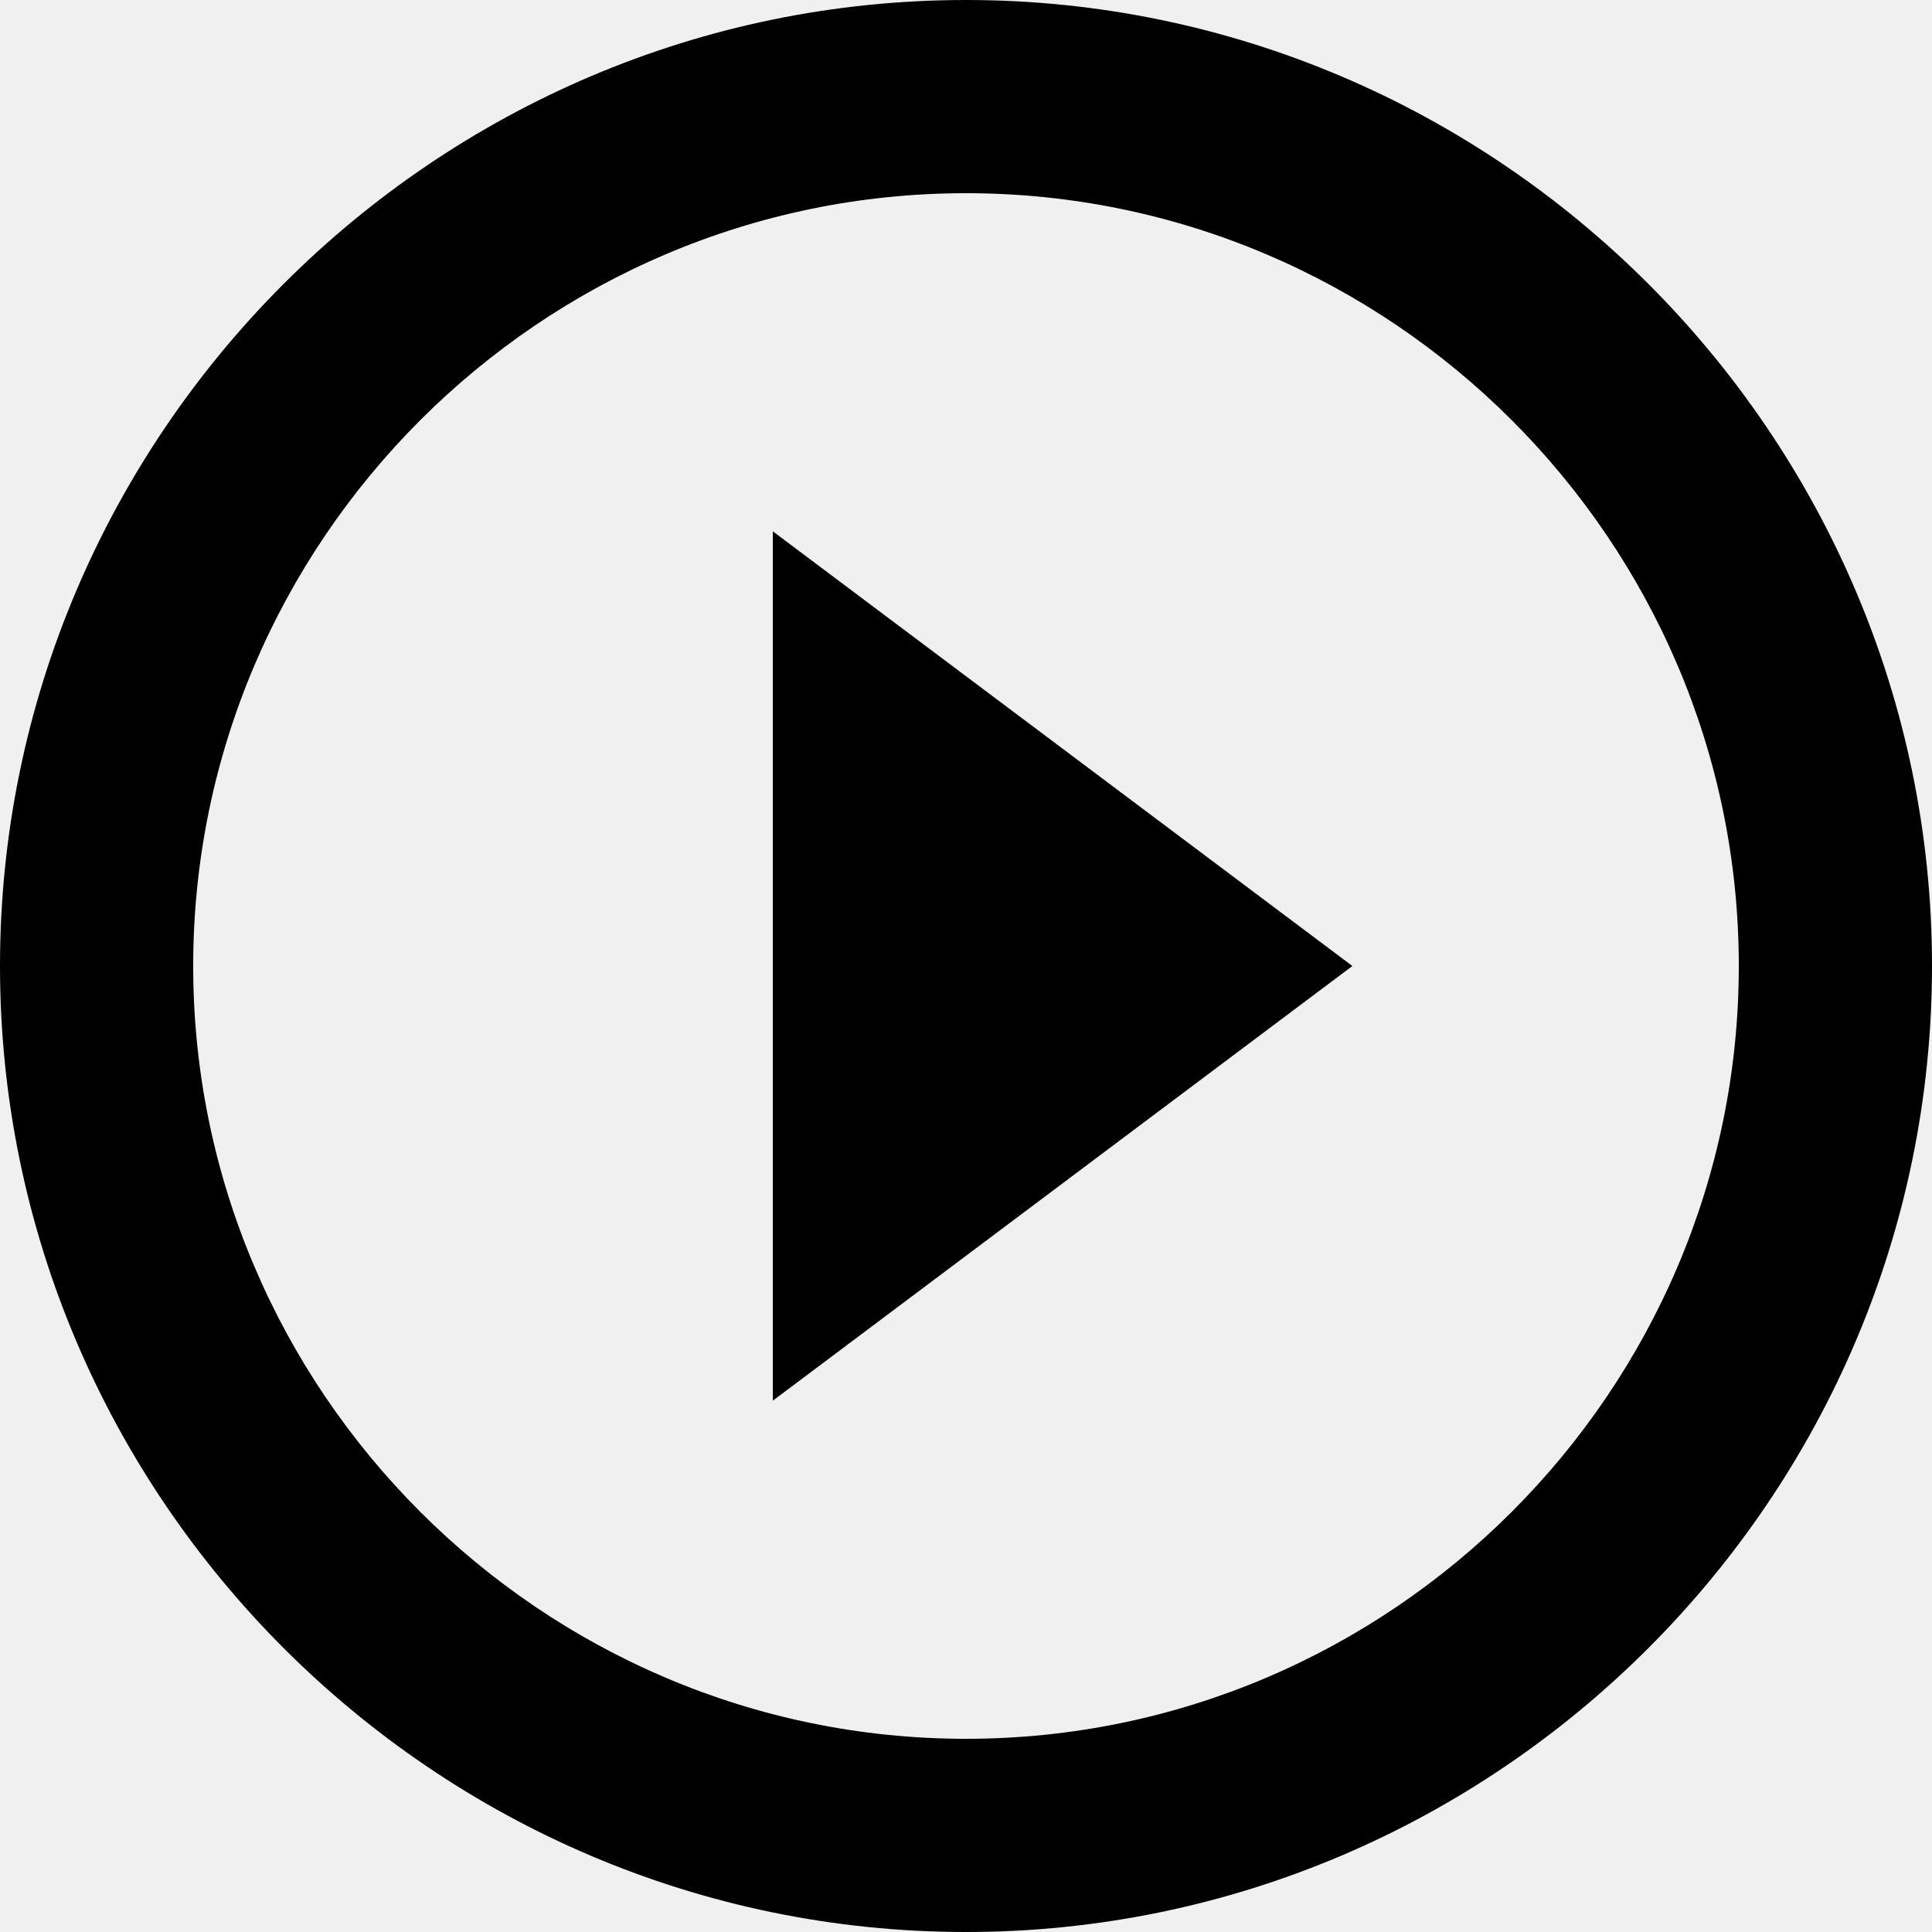
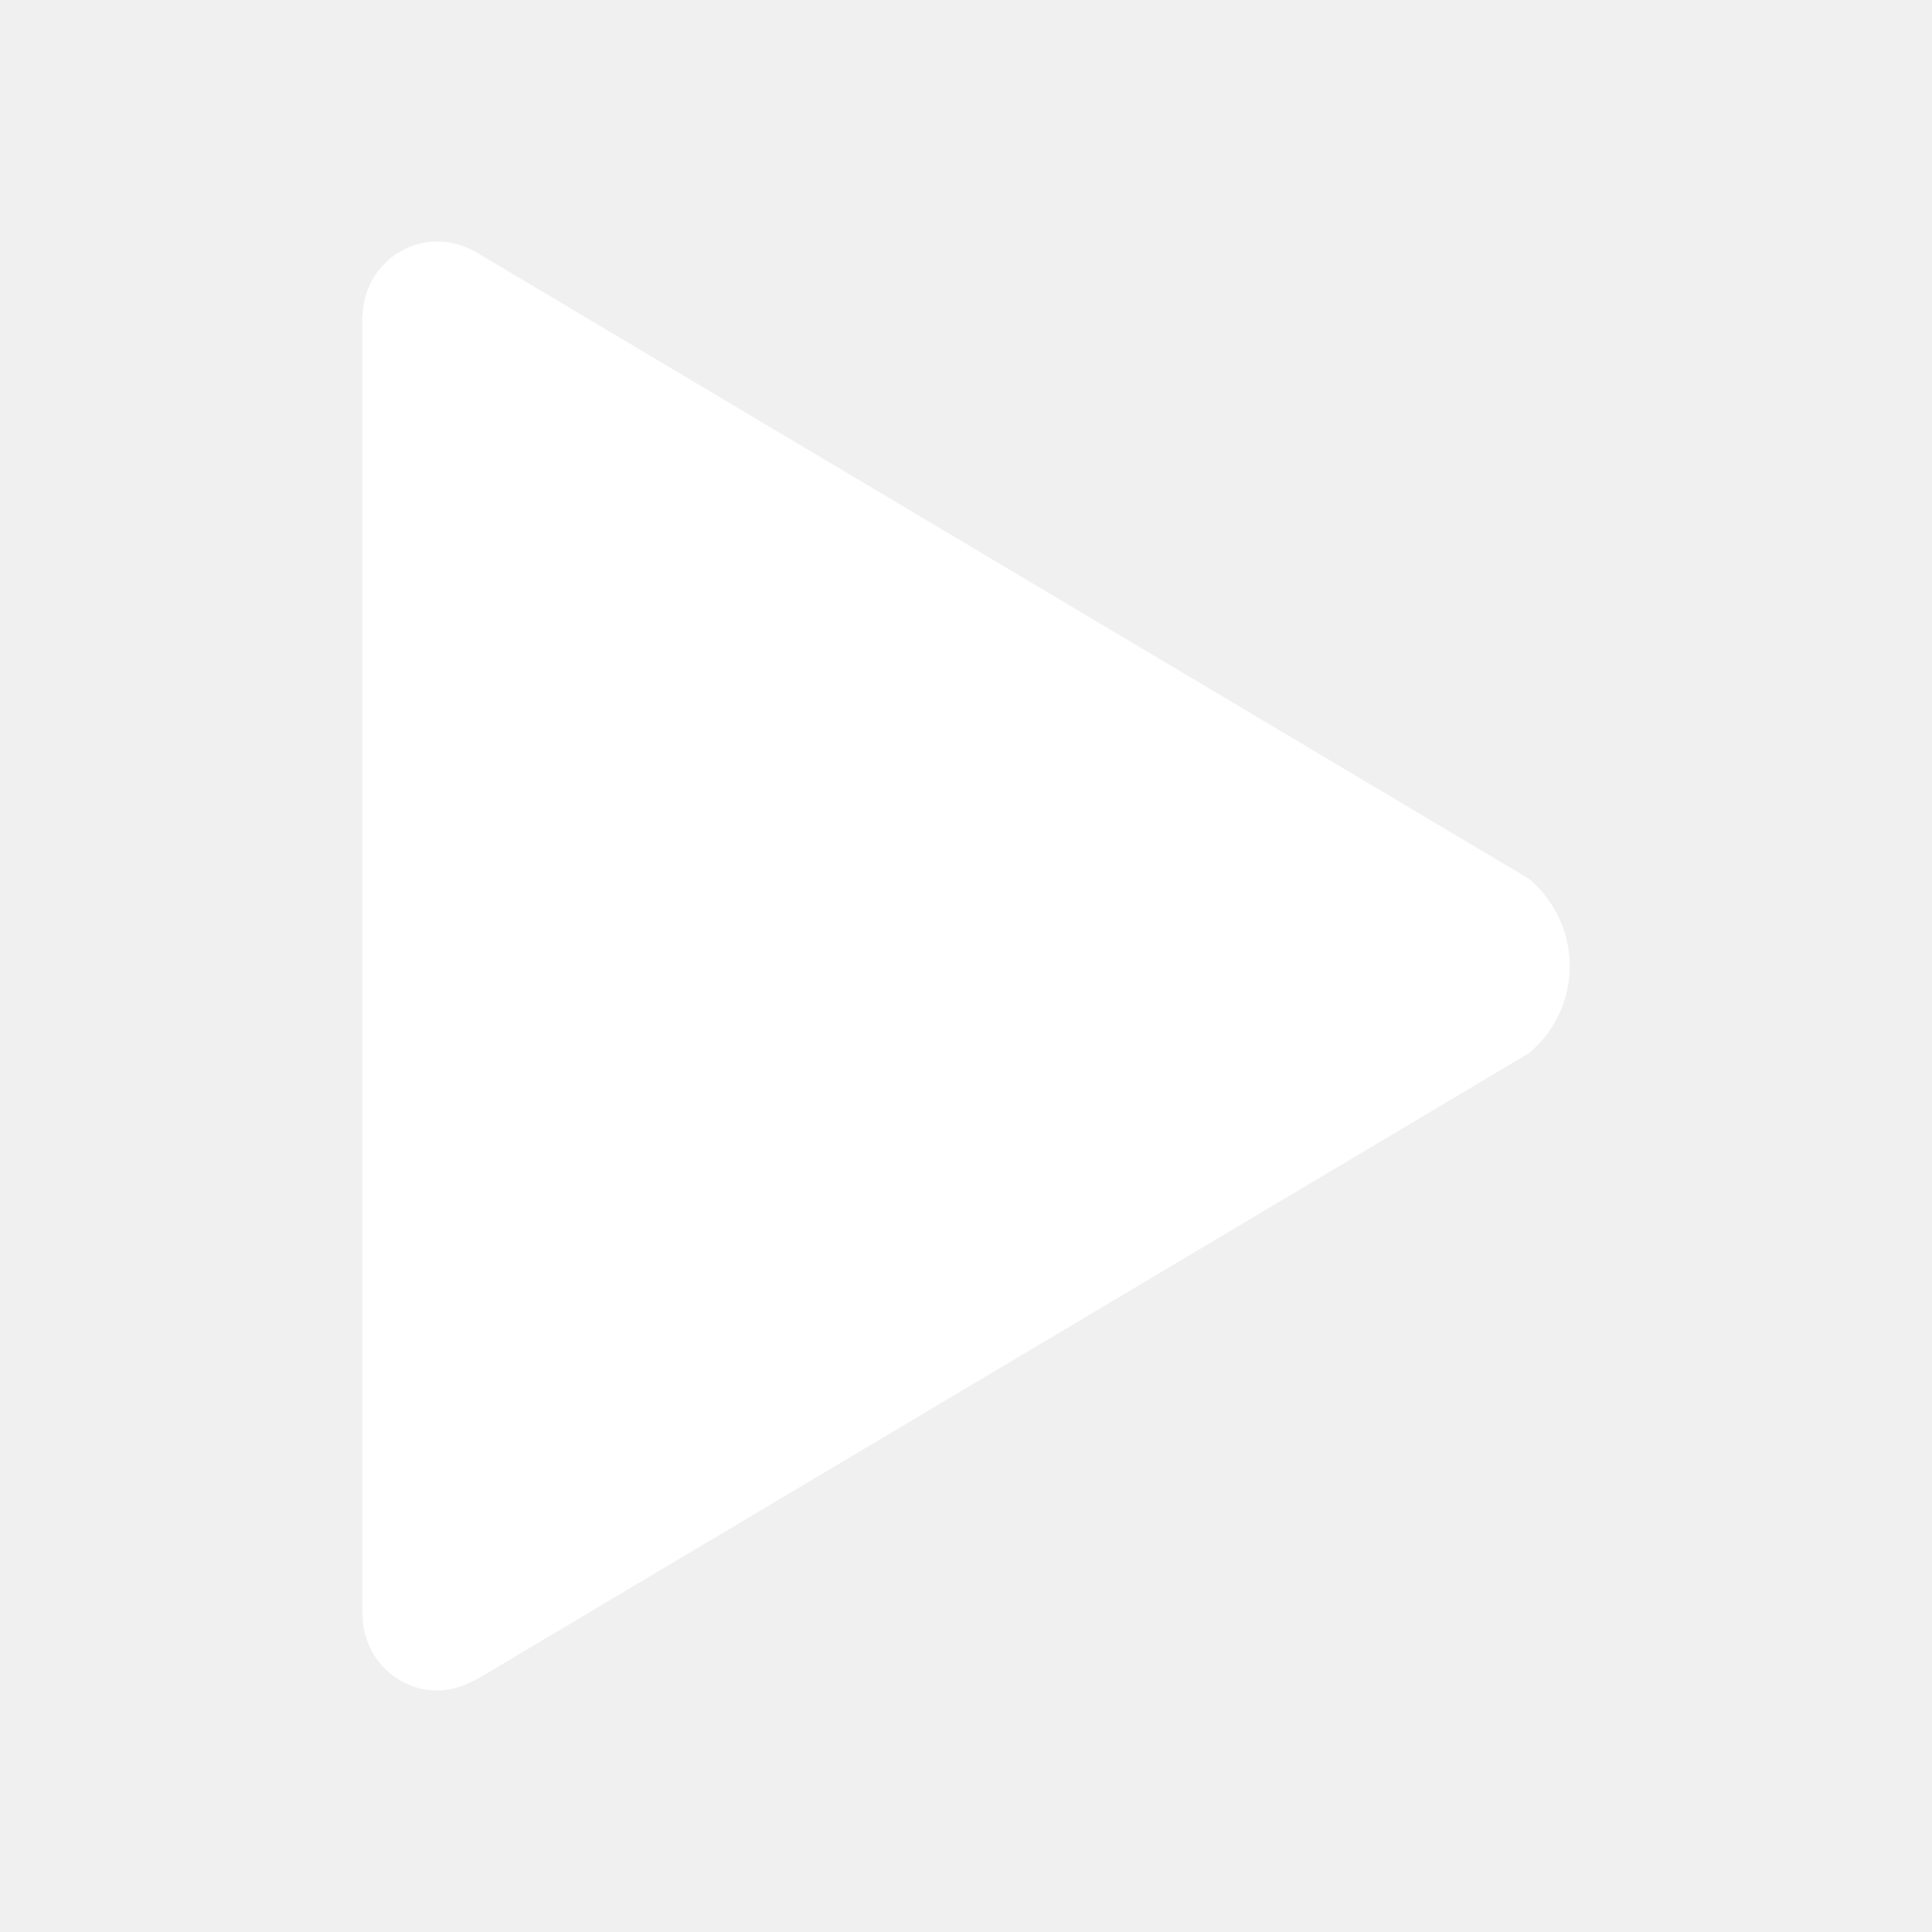
- <svg xmlns="http://www.w3.org/2000/svg" height="20px" version="1.1" viewBox="0 0 20 20" width="20px">
-   <defs />
-   <g fill="none" fill-rule="evenodd" id="Page-1" stroke="none" stroke-width="1">
-     <g fill="#000000" id="Icons-AV" transform="translate(-168, -85)">
-       <g id="play-circle-outline" transform="translate(168, 85)">
-         <path d="M8,14.5 L14,10 L8,5.5 L8,14.5 L8,14.5 Z M10,0 C4.5,0 0,4.5 0,10 C0,15.5 4.5,20 10,20 C15.5,20 20,15.5 20,10 C20,4.5 15.5,0 10,0 L10,0 Z M10,18 C5.6,18 2,14.4 2,10 C2,5.6 5.6,2 10,2 C14.4,2 18,5.6 18,10 C18,14.4 14.4,18 10,18 L10,18 Z" id="Shape" />
-       </g>
-     </g>
-   </g>
+ <svg xmlns="http://www.w3.org/2000/svg" height="512px" id="Layer_1" style="enable-background:new 0 0 512 512;" version="1.1" viewBox="0 0 512 512" width="512px" xml:space="preserve">
+   <path fill="#fff" d="M405.2,232.9L126.8,67.2c-3.4-2-6.9-3.2-10.9-3.2c-10.9,0-19.8,9-19.8,20H96v344h0.1c0,11,8.9,20,19.8,20  c4.1,0,7.5-1.4,11.2-3.4l278.1-165.5c6.6-5.5,10.8-13.8,10.8-23.1C416,246.7,411.8,238.5,405.2,232.9z" />
</svg>
